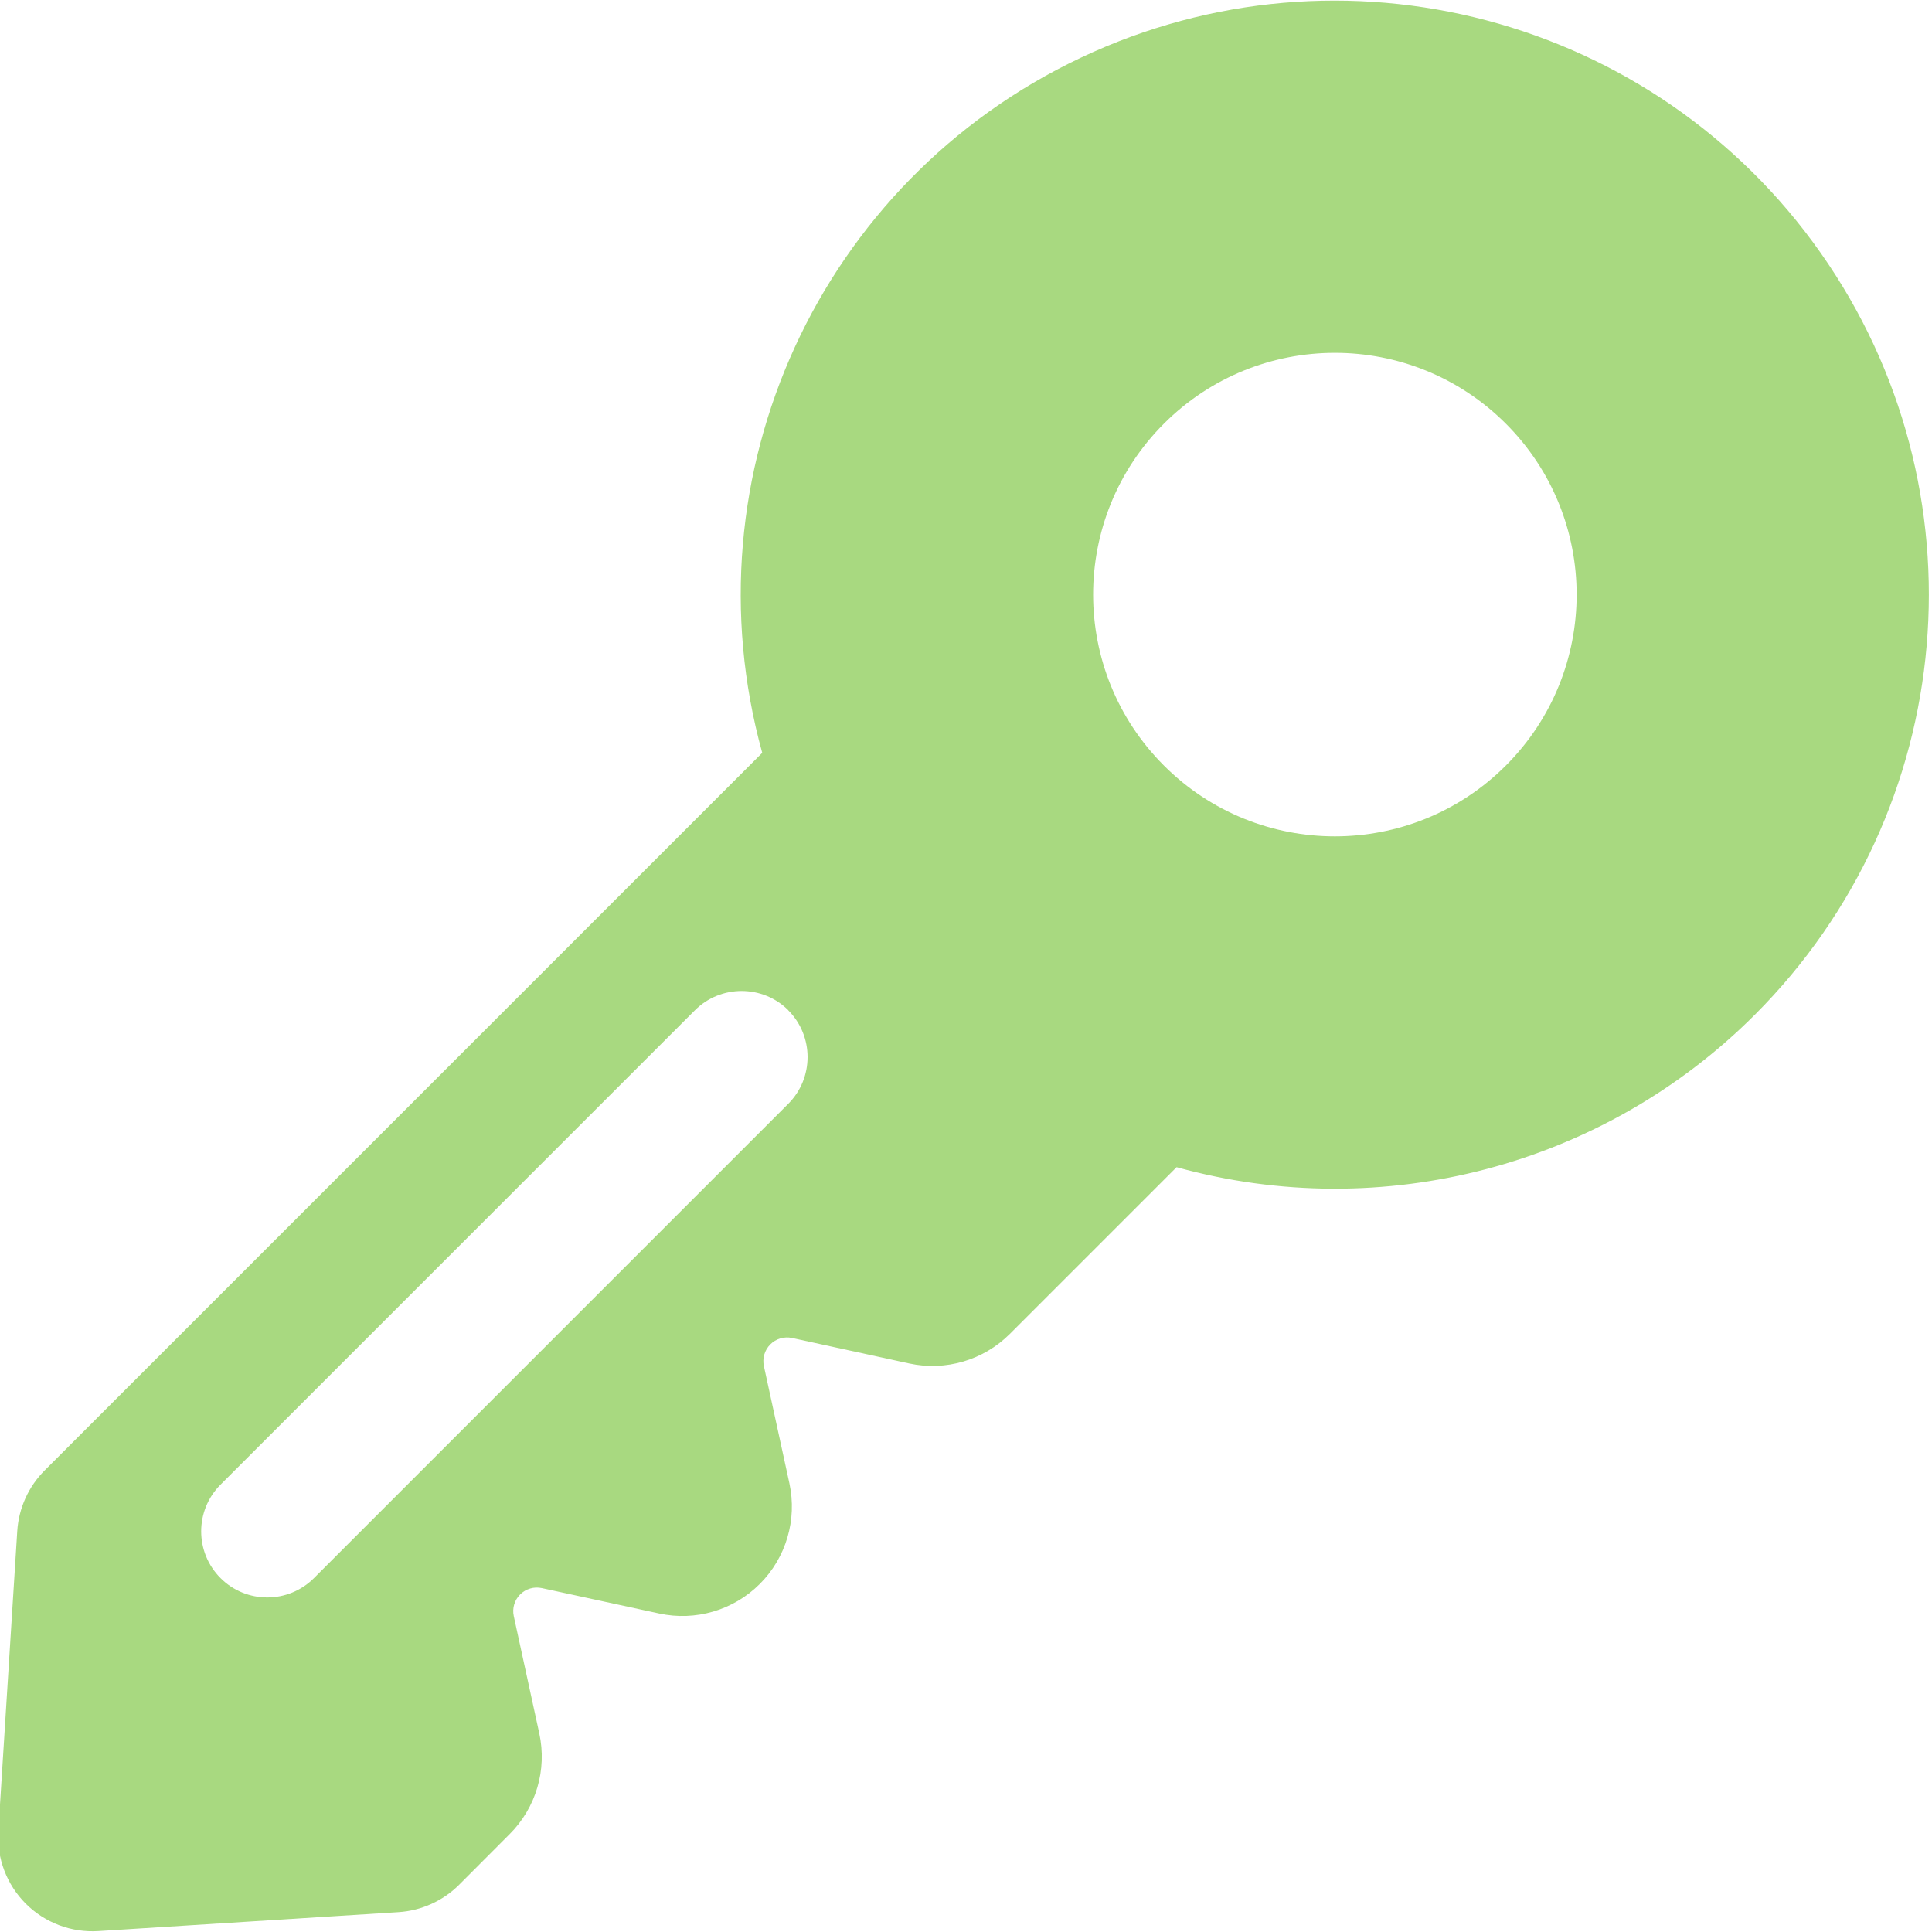
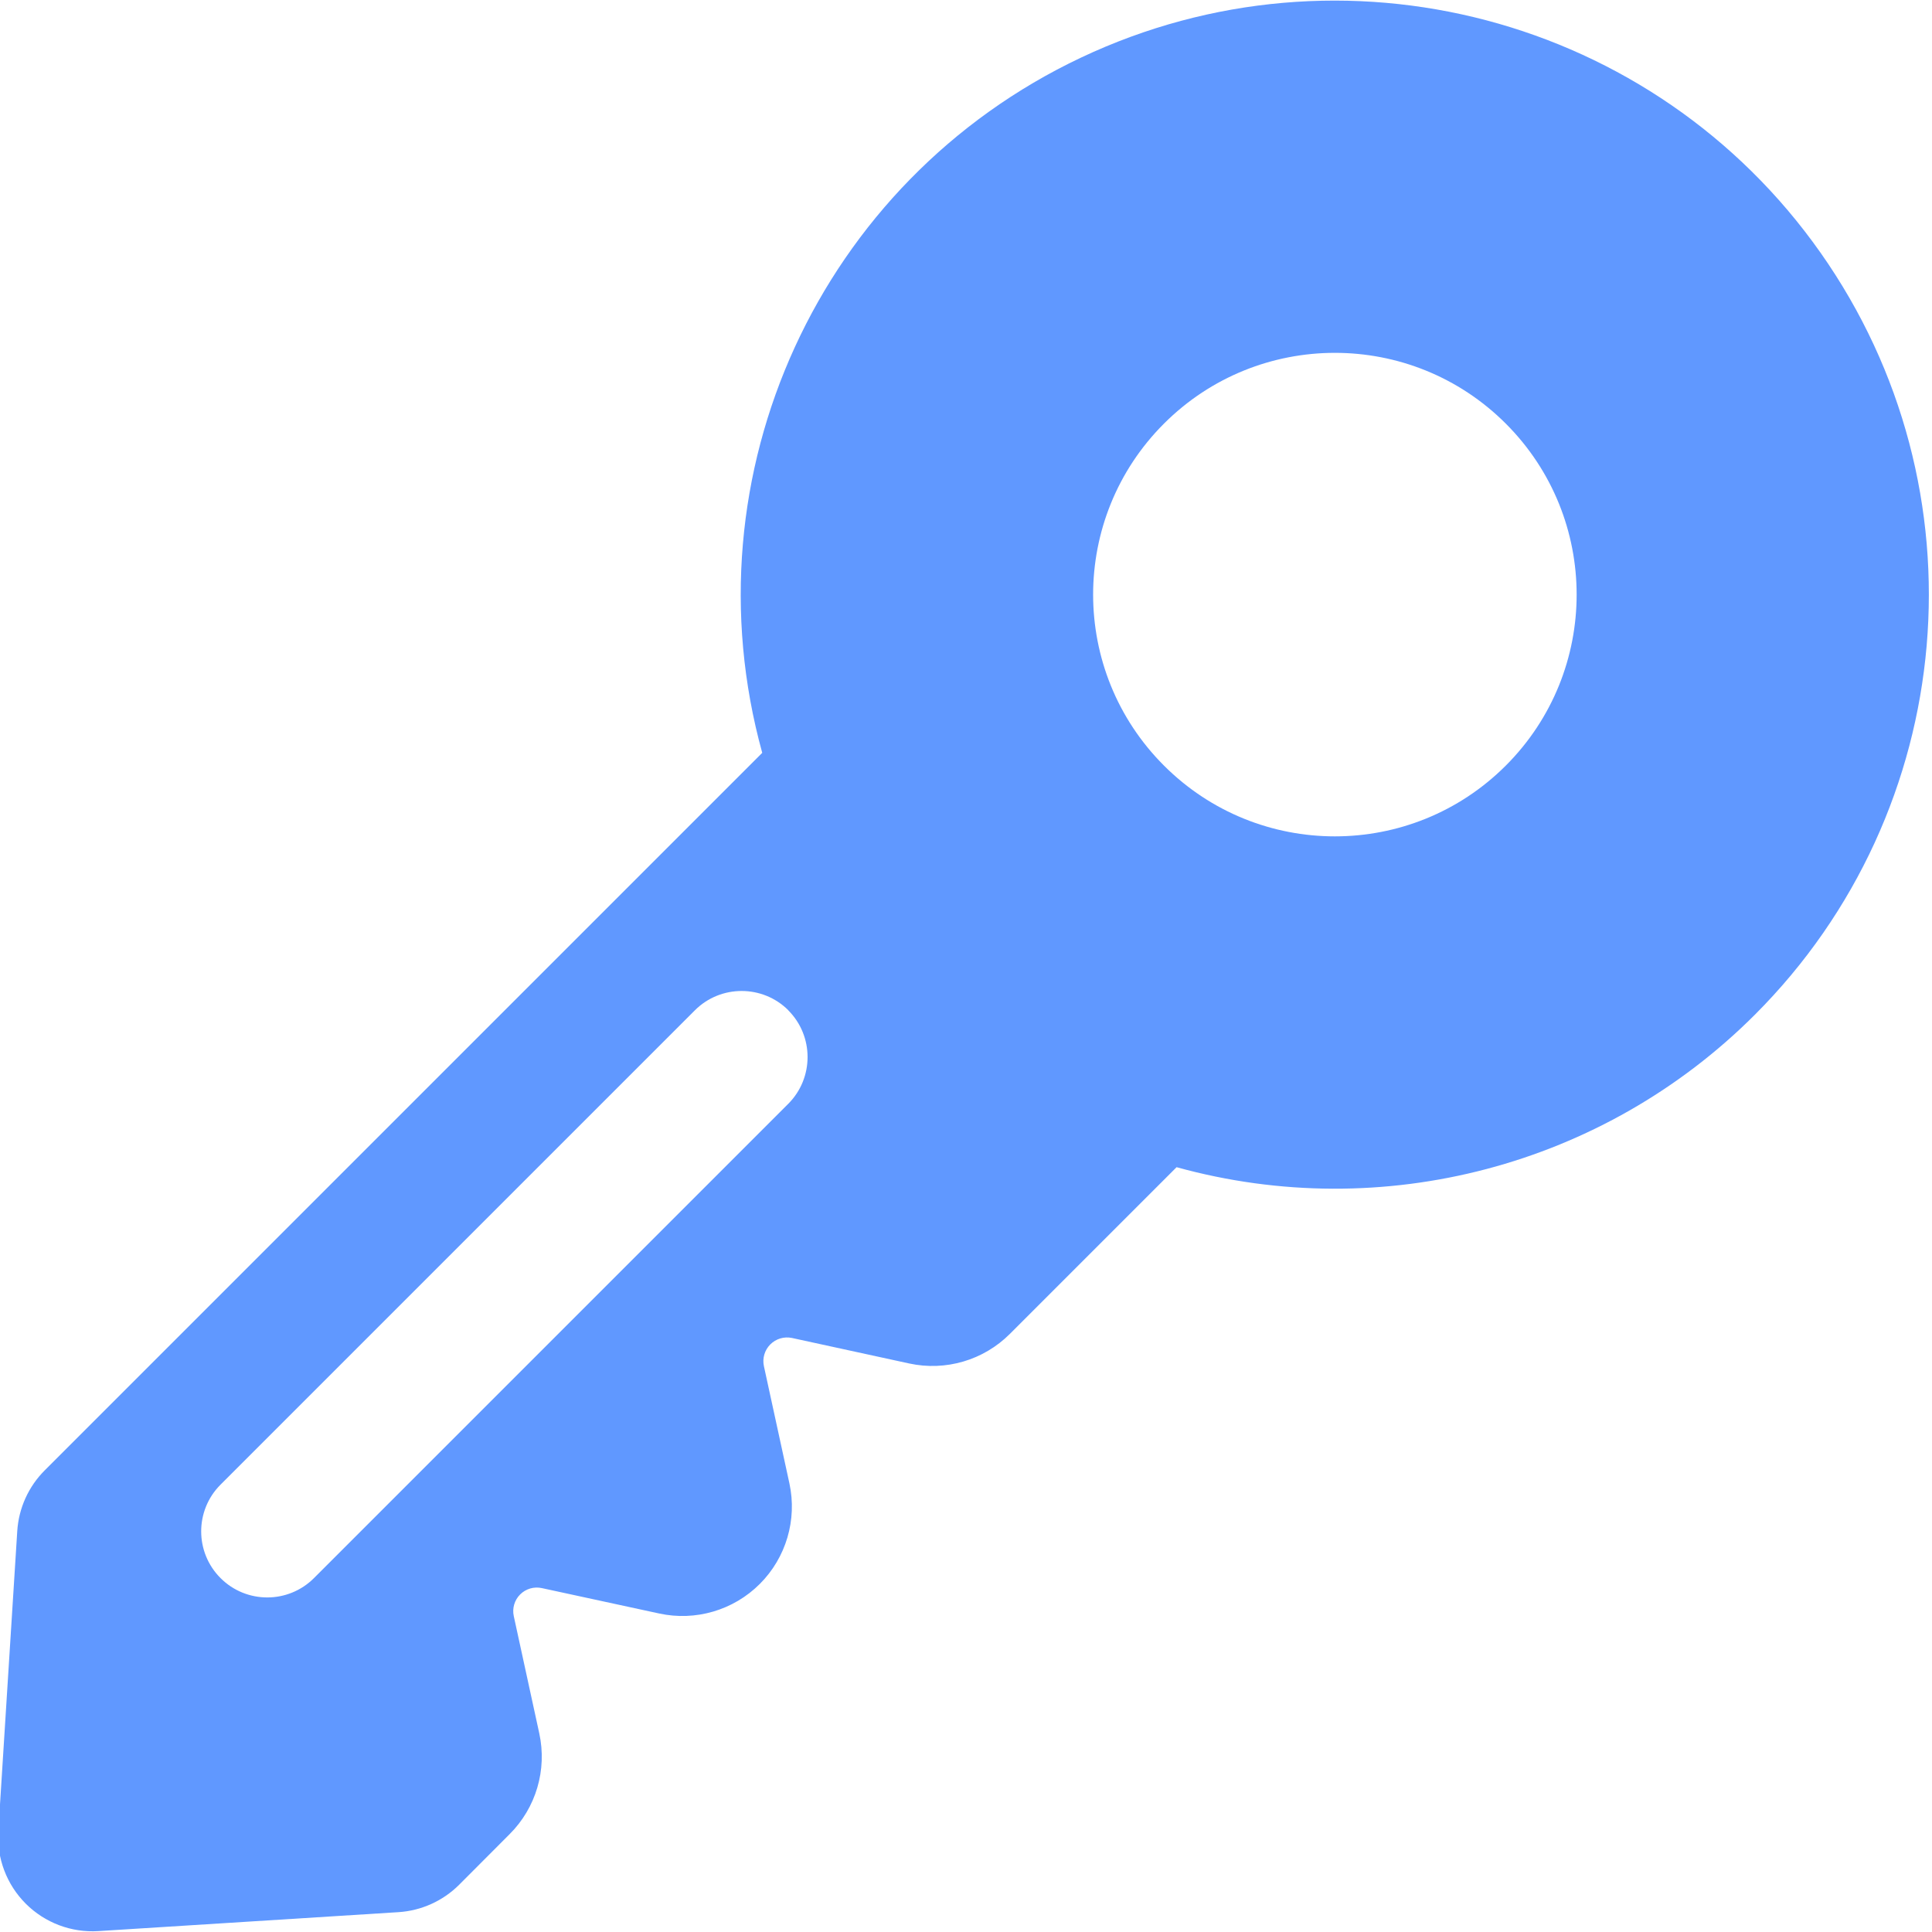
<svg xmlns="http://www.w3.org/2000/svg" width="15" height="15" viewBox="0 0 15 15">
  <g>
    <g>
-       <path fill="#a8d980" d="M13.625 7.878a4.61 4.61 0 0 1-4.49 1.184l-1.294 1.294a.85.85 0 0 1-.782.23l-.91-.198a.184.184 0 0 0-.218.219l.198.91a.85.85 0 0 1-1.012 1.01l-.91-.197a.183.183 0 0 0-.218.218l.198.91a.85.85 0 0 1-.23.782l-.392.393a.733.733 0 0 1-.472.213l-2.329.147a.732.732 0 0 1-.777-.777l.147-2.329a.732.732 0 0 1 .213-.471l5.571-5.571a4.612 4.612 0 1 1 7.707 2.033zm-7.504-.034c-.2-.2-.526-.2-.726 0l-3.683 3.683a.513.513 0 0 0 .726.725L6.12 8.57c.2-.2.2-.526 0-.726zm5.57-4.555a1.877 1.877 0 1 0-2.654 2.655 1.877 1.877 0 0 0 2.654-2.655z" />
+       <path fill="#6098ff" d="M13.625 7.878a4.61 4.61 0 0 1-4.49 1.184l-1.294 1.294a.85.85 0 0 1-.782.23l-.91-.198a.184.184 0 0 0-.218.219l.198.91a.85.85 0 0 1-1.012 1.01l-.91-.197a.183.183 0 0 0-.218.218l.198.91a.85.85 0 0 1-.23.782l-.392.393a.733.733 0 0 1-.472.213l-2.329.147a.732.732 0 0 1-.777-.777l.147-2.329a.732.732 0 0 1 .213-.471l5.571-5.571a4.612 4.612 0 1 1 7.707 2.033zm-7.504-.034c-.2-.2-.526-.2-.726 0l-3.683 3.683a.513.513 0 0 0 .726.725L6.12 8.57c.2-.2.2-.526 0-.726zm5.57-4.555a1.877 1.877 0 1 0-2.654 2.655 1.877 1.877 0 0 0 2.654-2.655z" />
    </g>
  </g>
</svg>
